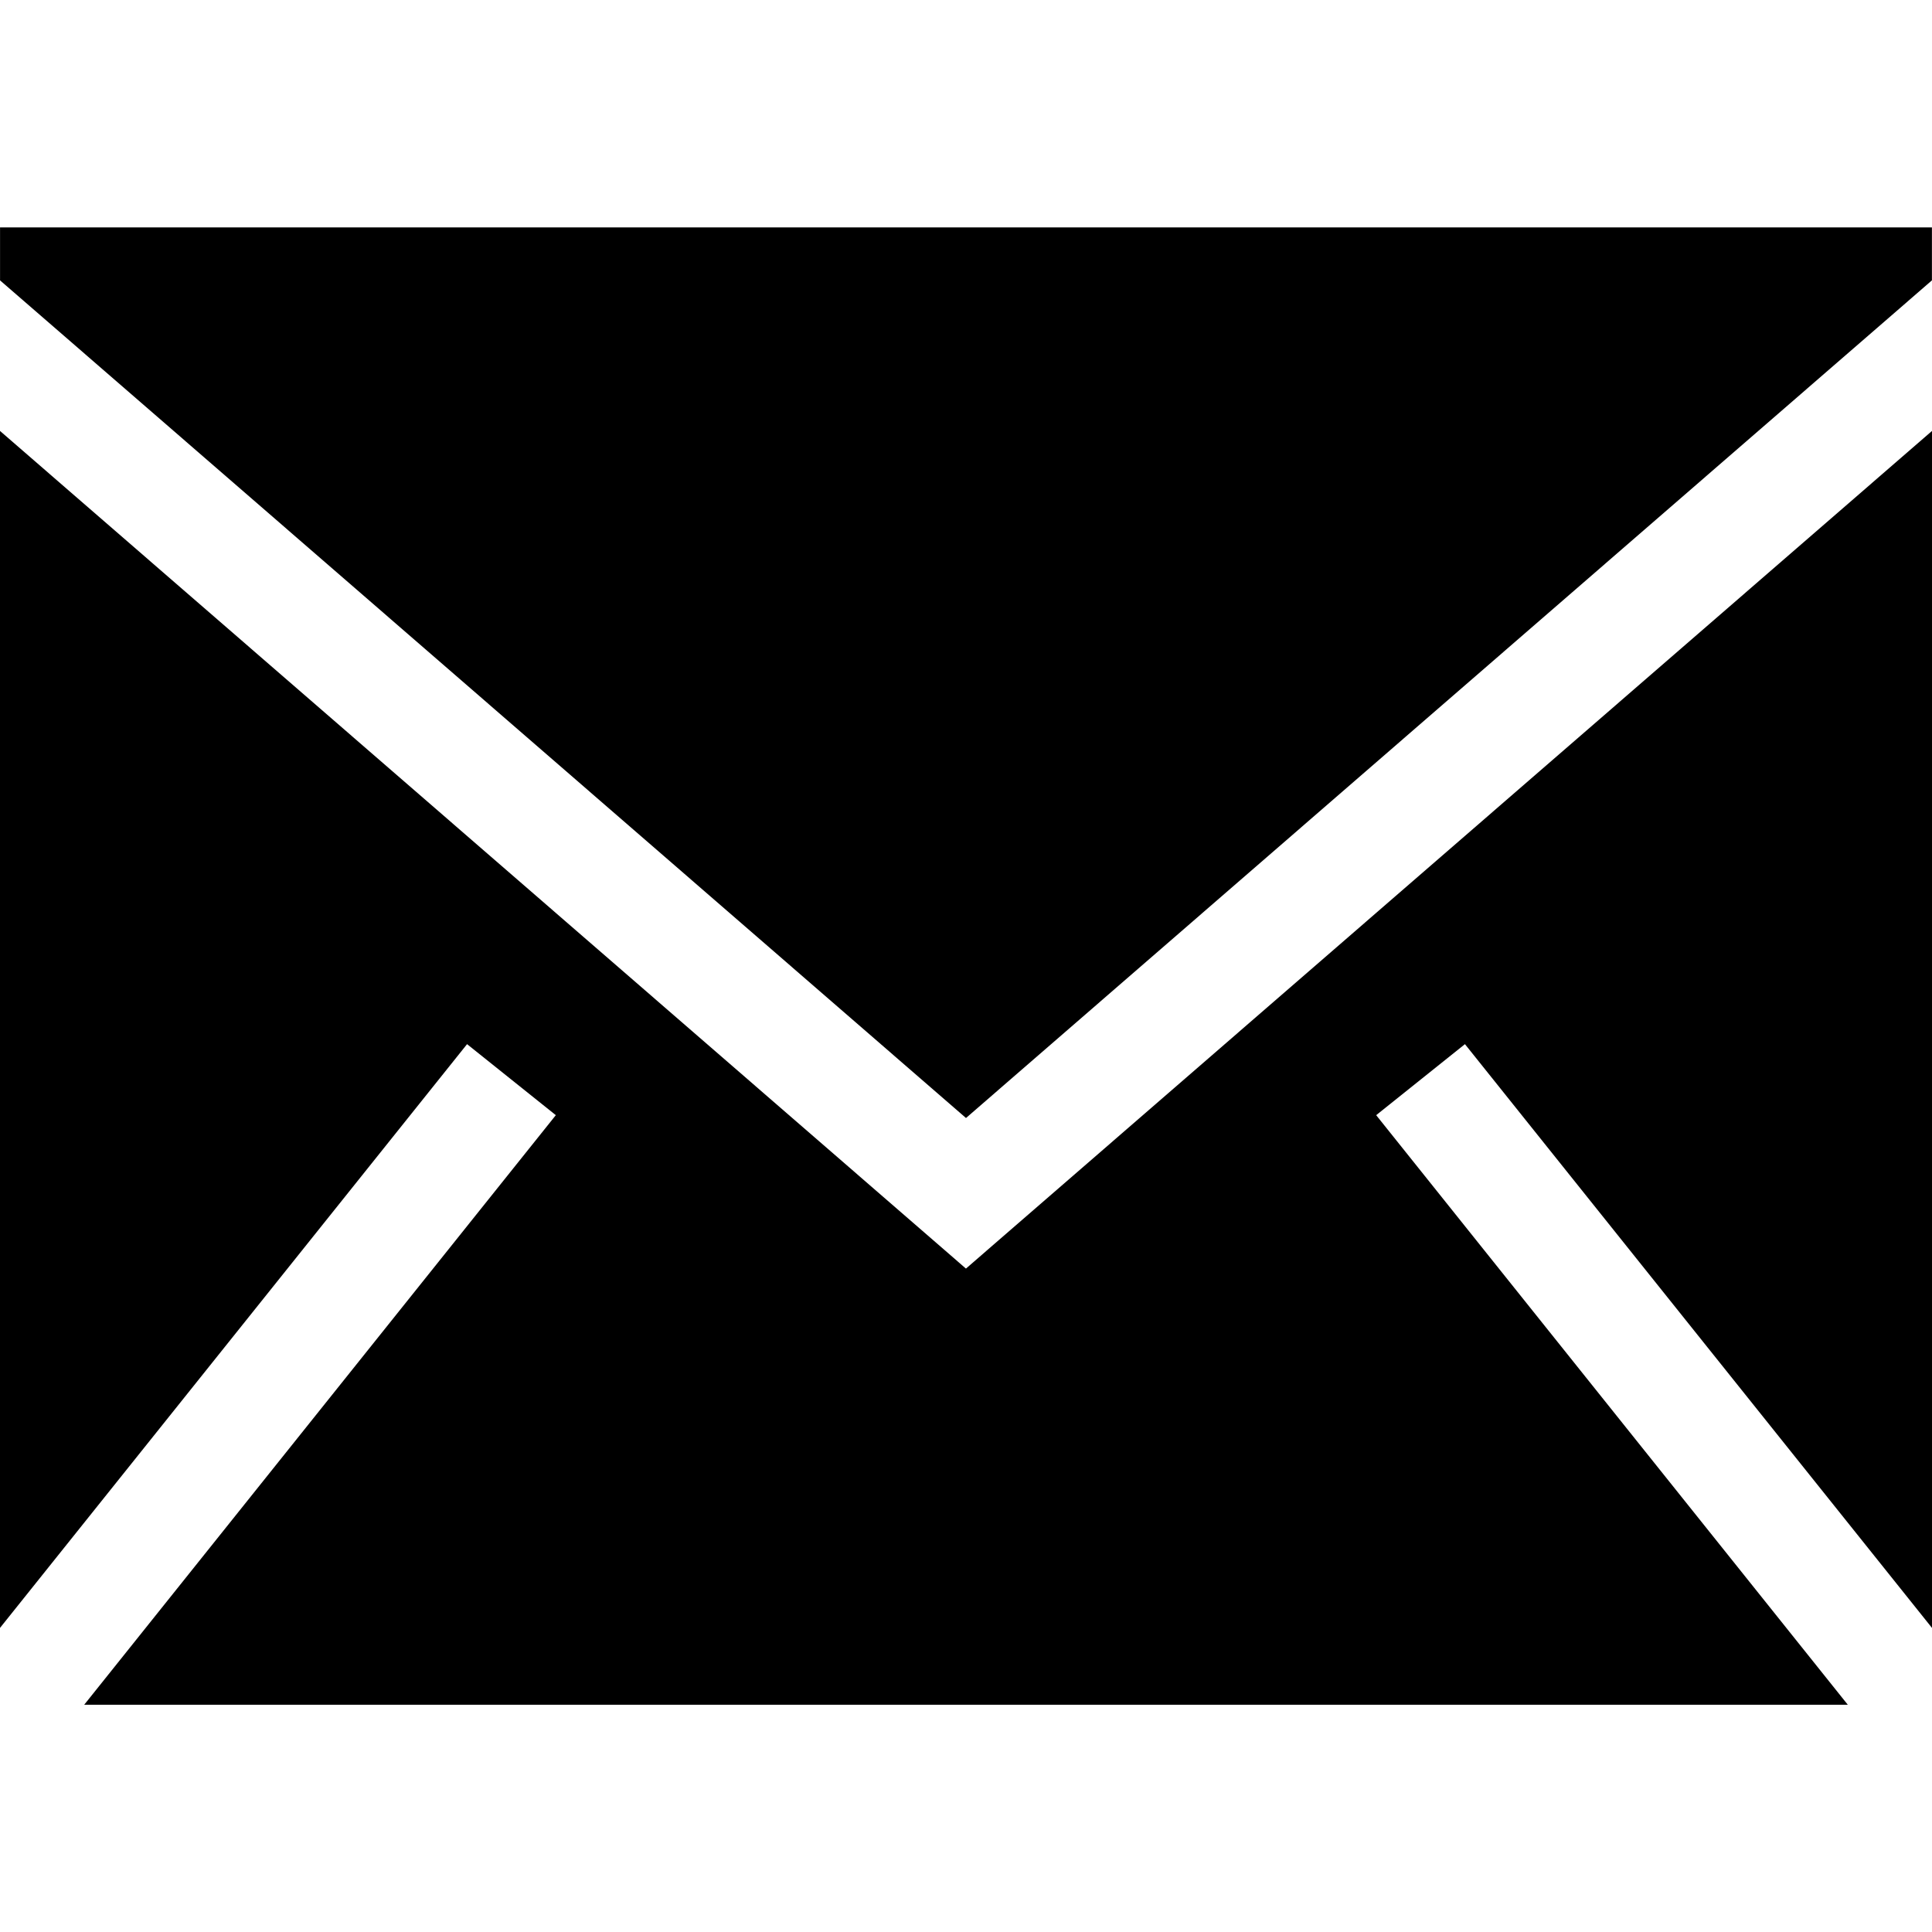
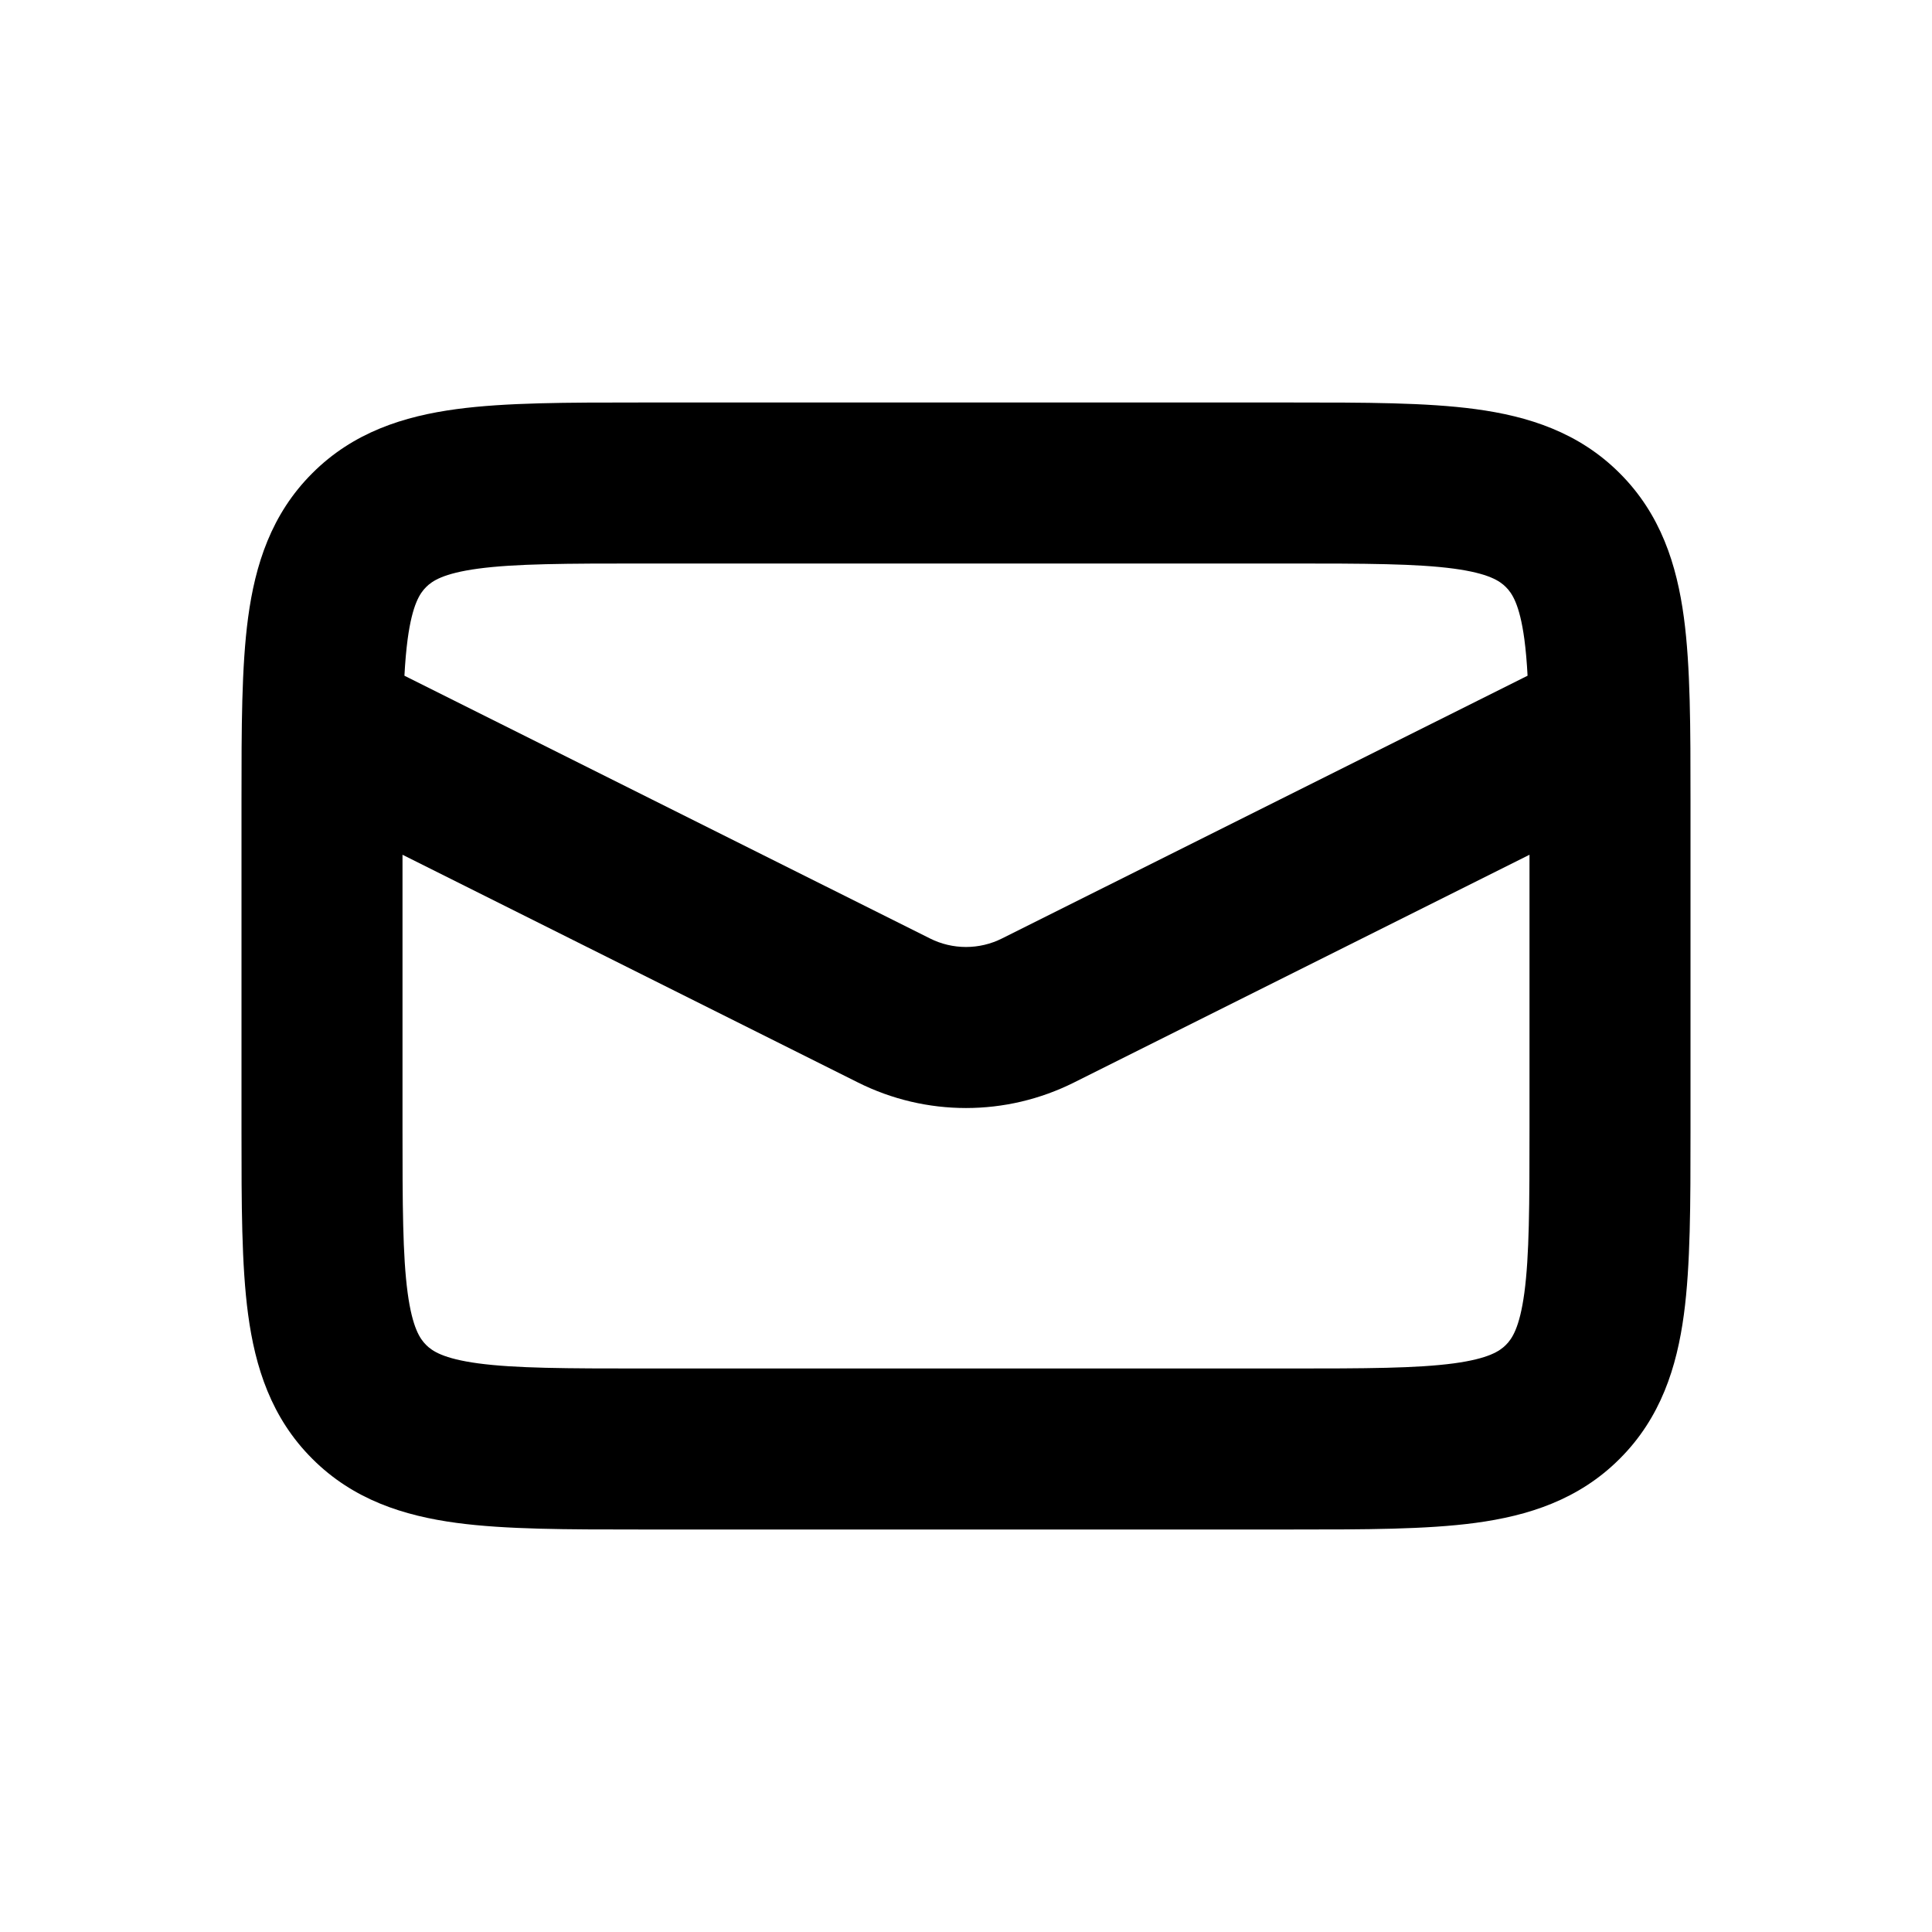
- <svg xmlns="http://www.w3.org/2000/svg" fill="#000000" width="24" height="24" viewBox="0 0 1920 1920">
-   <path d="M1920 428.266v1189.54l-464.16-580.146-88.203 70.585 468.679 585.904H83.684l468.679-585.904-88.202-70.585L0 1617.805V428.265l959.944 832.441L1920 428.266ZM1919.932 226v52.627l-959.943 832.44L.045 278.628V226h1919.887Z" fill-rule="evenodd" />
+ <svg xmlns="http://www.w3.org/2000/svg" viewBox="0 0 24 24">
+   <path fill-rule="evenodd" clip-rule="evenodd" d="M8 5L7.934 5C7.048 5 6.284 5 5.672 5.082C5.017 5.17 4.388 5.369 3.879 5.879C3.369 6.388 3.17 7.017 3.082 7.672C3 8.284 3 9.048 3 9.934L3 10V14L3 14.066C3 14.952 3 15.716 3.082 16.328C3.17 16.983 3.369 17.612 3.879 18.121C4.388 18.631 5.017 18.83 5.672 18.918C6.284 19 7.048 19 7.934 19L8 19H16L16.066 19C16.952 19 17.716 19 18.328 18.918C18.983 18.83 19.612 18.631 20.121 18.121C20.631 17.612 20.83 16.983 20.918 16.328C21 15.716 21 14.952 21 14.066L21 14V10L21 9.934C21 9.048 21 8.284 20.918 7.672C20.83 7.017 20.631 6.388 20.121 5.879C19.612 5.369 18.983 5.17 18.328 5.082C17.716 5 16.952 5 16.066 5L16 5H8ZM5.293 7.293C5.369 7.217 5.505 7.123 5.939 7.064C6.401 7.002 7.029 7 8 7H16C16.971 7 17.599 7.002 18.061 7.064C18.495 7.123 18.631 7.217 18.707 7.293C18.783 7.369 18.877 7.505 18.936 7.939C18.954 8.075 18.967 8.225 18.976 8.394L12.447 11.658C12.166 11.799 11.834 11.799 11.553 11.658L5.024 8.394C5.033 8.225 5.046 8.075 5.064 7.939C5.123 7.505 5.217 7.369 5.293 7.293ZM5 10.618V14C5 14.971 5.002 15.599 5.064 16.061C5.123 16.495 5.217 16.631 5.293 16.707C5.369 16.783 5.505 16.877 5.939 16.936C6.401 16.998 7.029 17 8 17H16C16.971 17 17.599 16.998 18.061 16.936C18.495 16.877 18.631 16.783 18.707 16.707C18.783 16.631 18.877 16.495 18.936 16.061C18.998 15.599 19 14.971 19 14V10.618L13.342 13.447C12.497 13.87 11.503 13.87 10.658 13.447L5 10.618Z" />
</svg>
